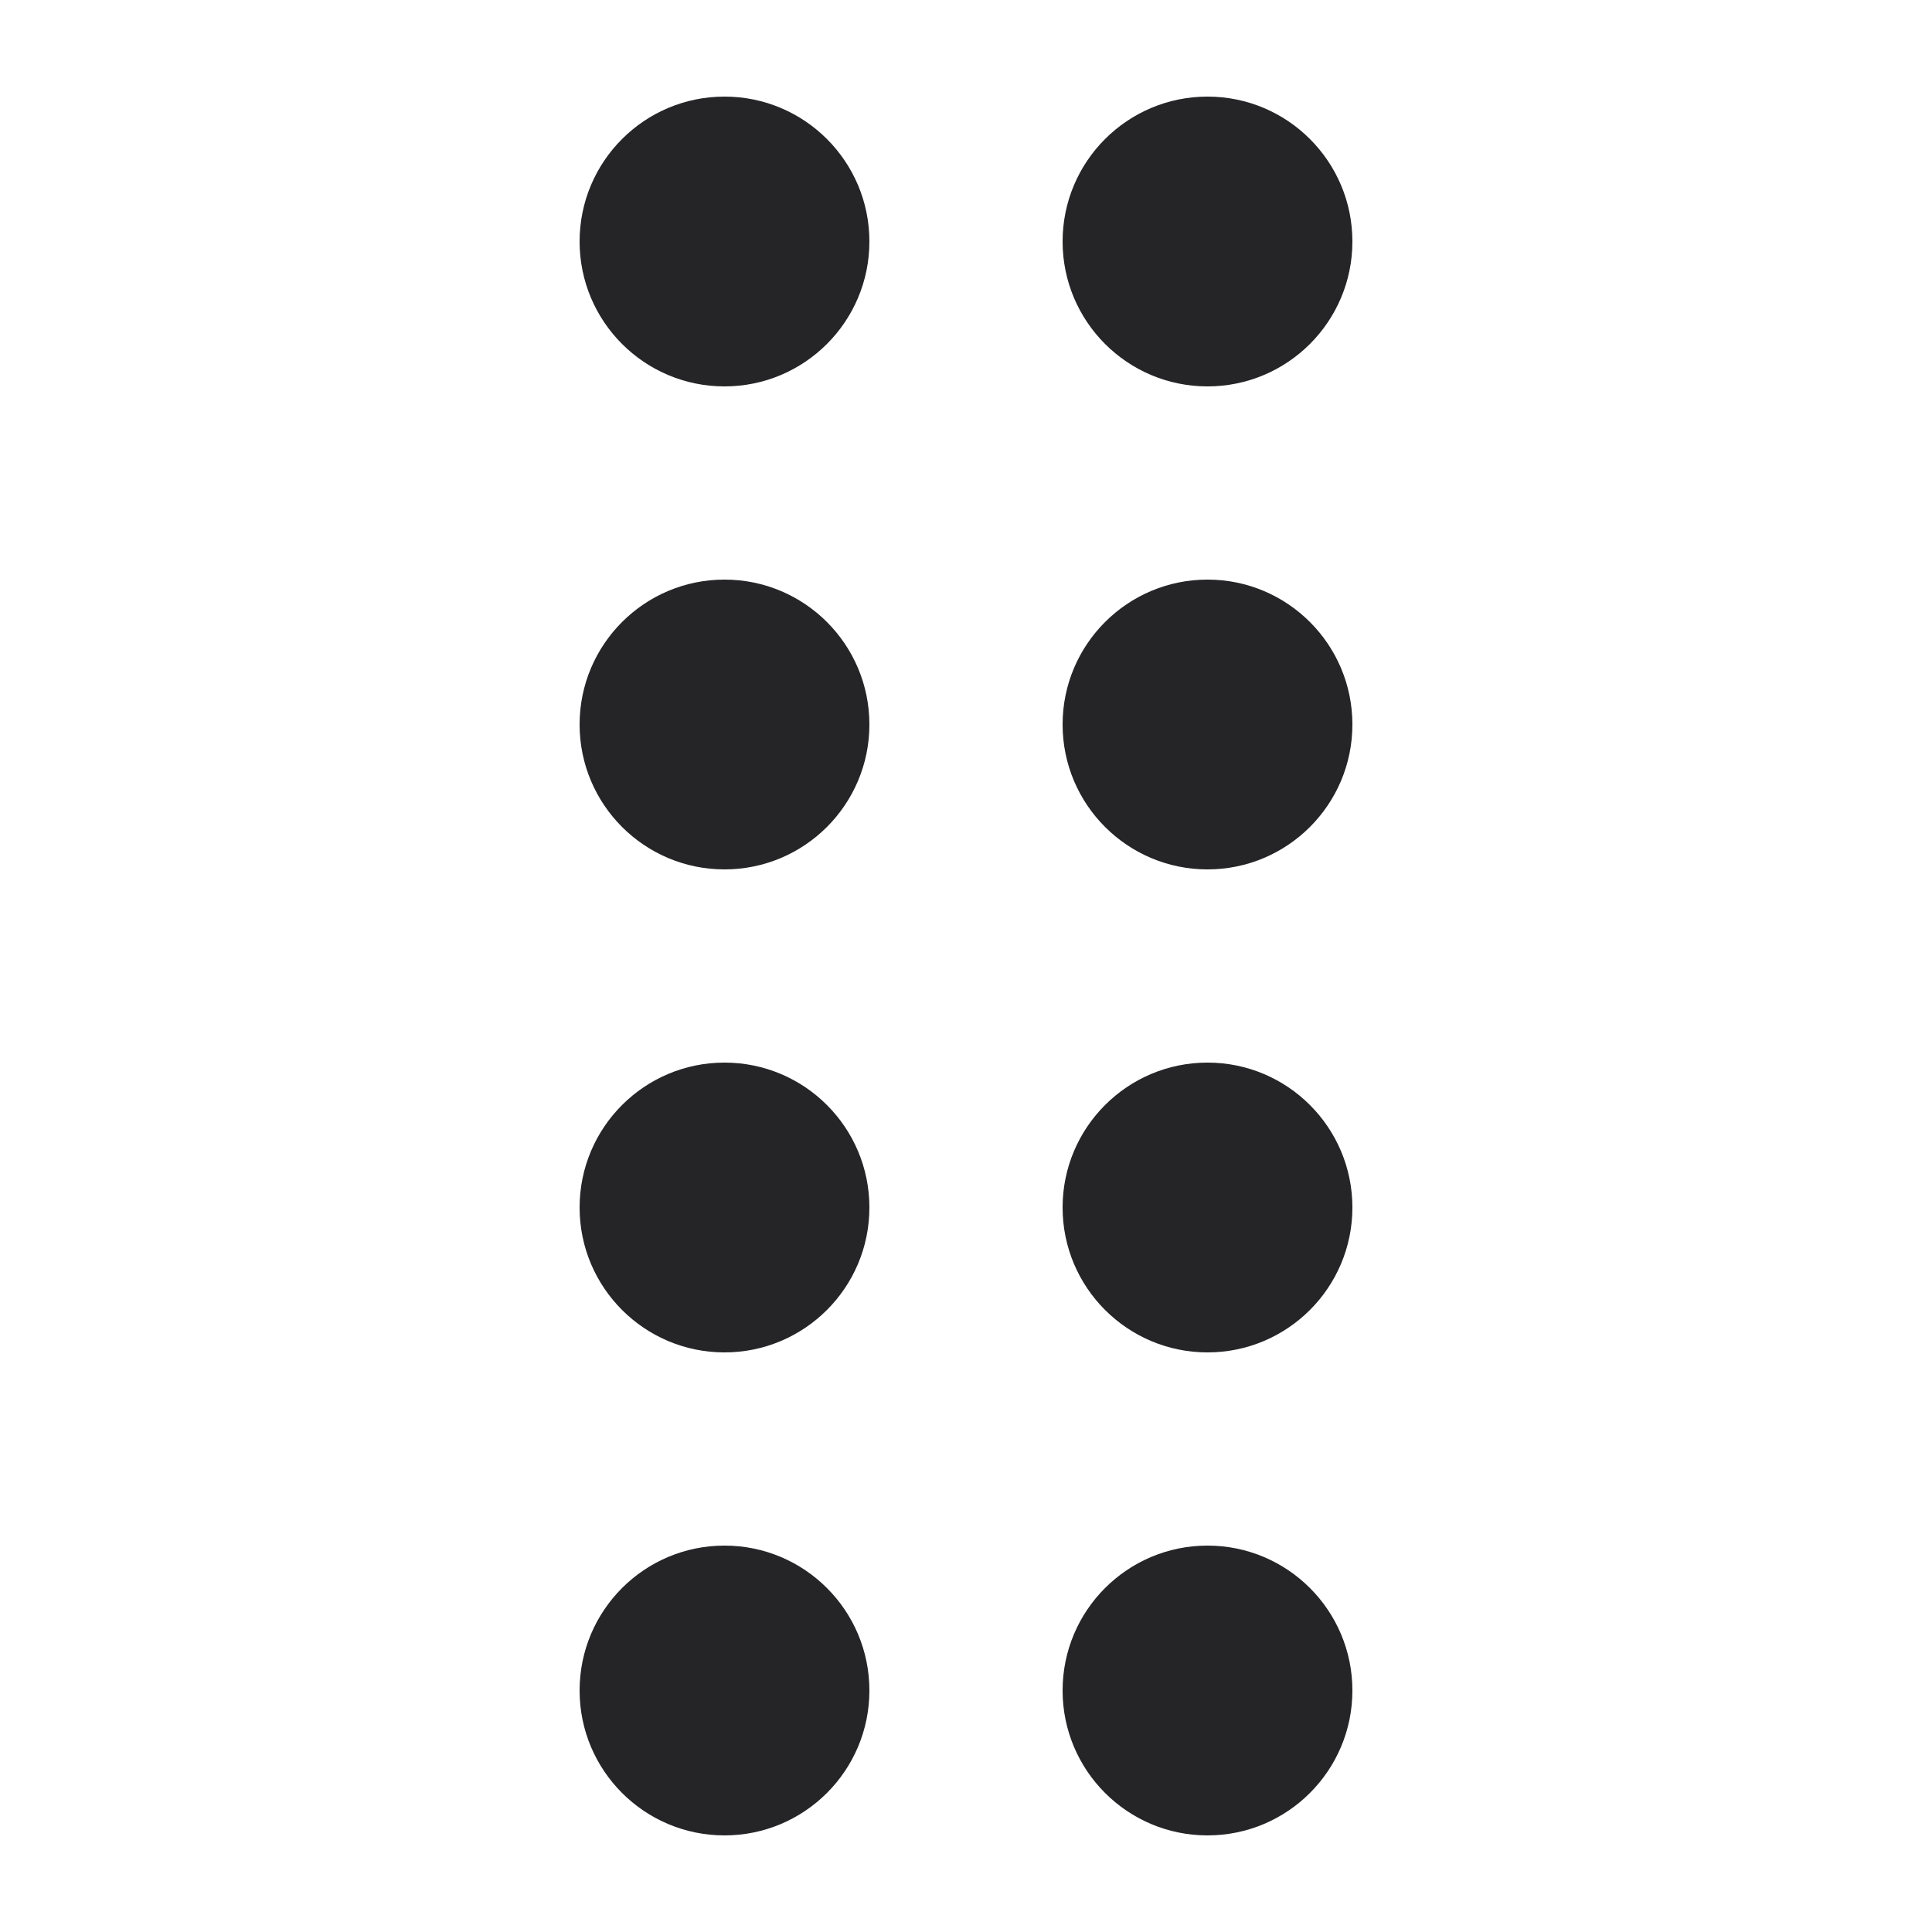
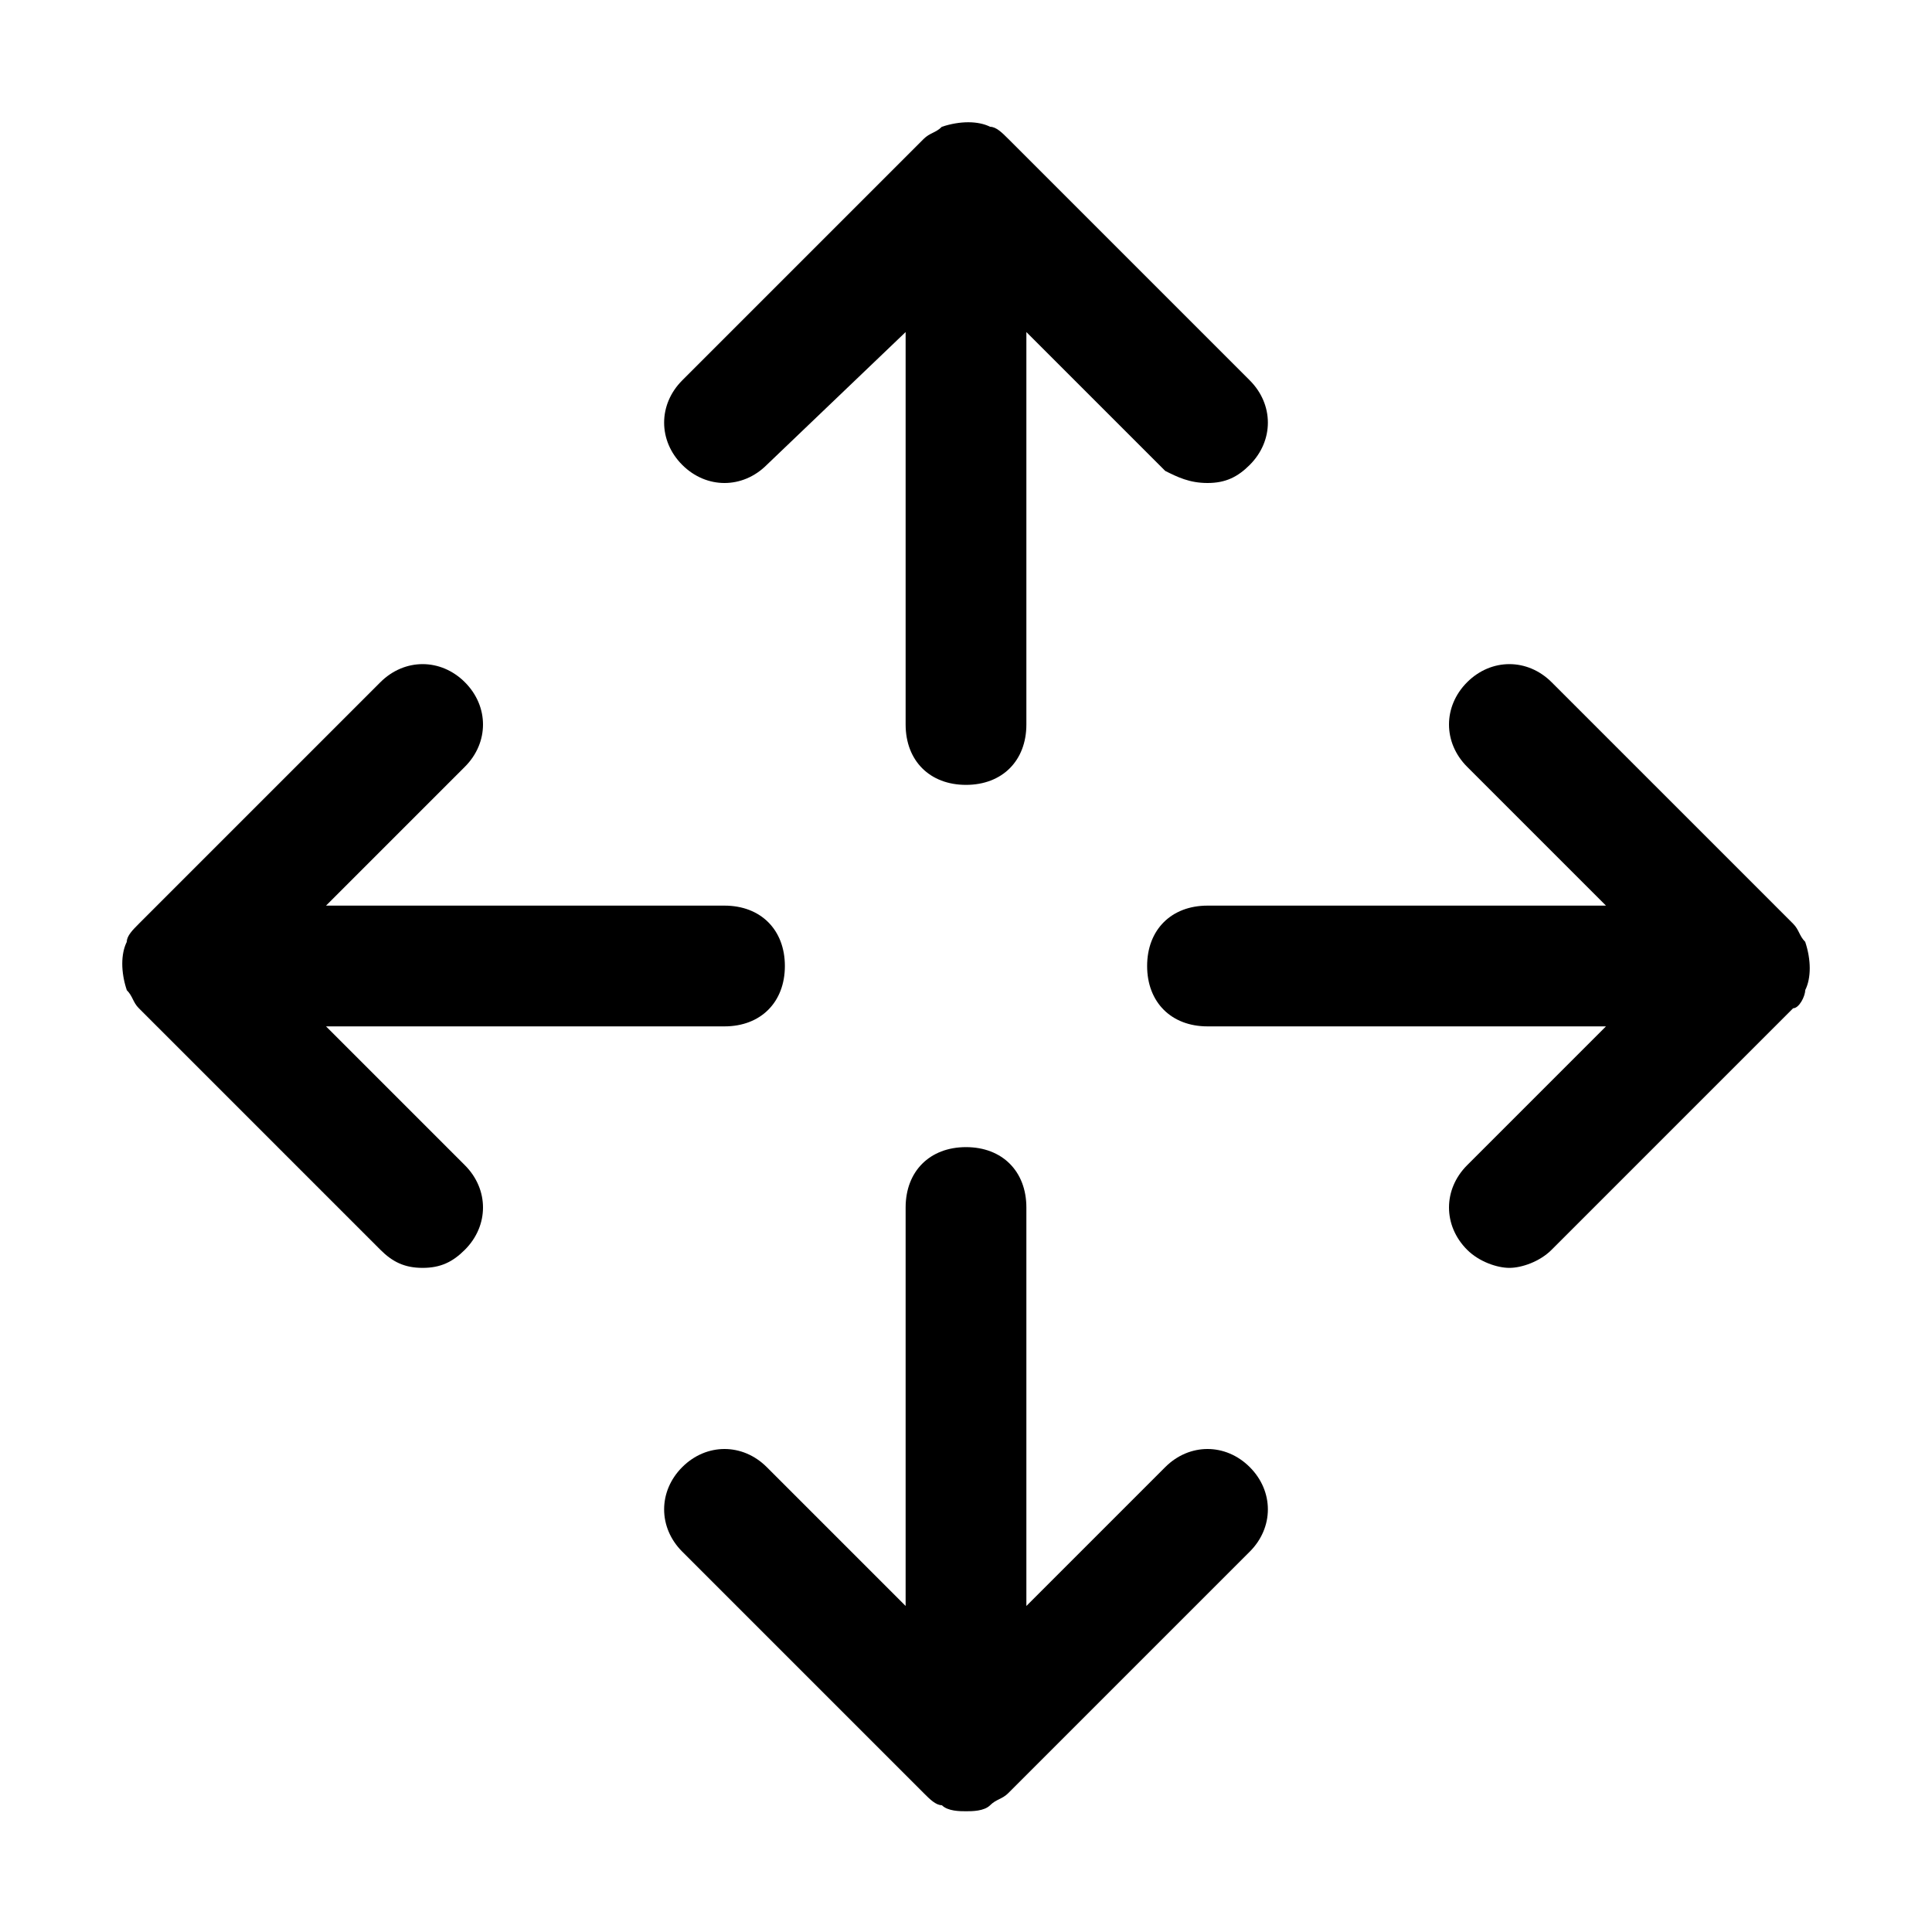
- <svg xmlns="http://www.w3.org/2000/svg" width="24" height="24" viewBox="0 0 24 24" fill="none">
-   <path fill-rule="evenodd" clip-rule="evenodd" d="M7.2 3C7.2 3.994 8.006 4.8 9 4.8C9.994 4.8 10.8 3.994 10.8 3C10.8 2.006 9.994 1.2 9 1.2C8.006 1.2 7.2 2.006 7.2 3ZM13.2 3C13.2 3.994 14.006 4.8 15 4.8C15.994 4.8 16.8 3.994 16.8 3C16.8 2.006 15.994 1.2 15 1.2C14.006 1.2 13.2 2.006 13.2 3ZM9 10.8C8.006 10.8 7.2 9.994 7.2 9C7.2 8.006 8.006 7.2 9 7.2C9.994 7.2 10.8 8.006 10.8 9C10.8 9.994 9.994 10.8 9 10.8ZM13.2 9C13.2 9.994 14.006 10.8 15 10.8C15.994 10.8 16.8 9.994 16.8 9C16.8 8.006 15.994 7.2 15 7.2C14.006 7.2 13.2 8.006 13.2 9ZM9 16.8C8.006 16.8 7.2 15.994 7.2 15C7.2 14.006 8.006 13.2 9 13.2C9.994 13.2 10.8 14.006 10.8 15C10.8 15.994 9.994 16.8 9 16.8ZM7.2 21C7.2 21.994 8.006 22.8 9 22.8C9.994 22.8 10.8 21.994 10.8 21C10.8 20.006 9.994 19.2 9 19.2C8.006 19.2 7.2 20.006 7.2 21ZM15 16.8C14.006 16.8 13.2 15.994 13.2 15C13.2 14.006 14.006 13.2 15 13.2C15.994 13.2 16.8 14.006 16.8 15C16.8 15.994 15.994 16.8 15 16.8ZM13.2 21C13.2 21.994 14.006 22.8 15 22.8C15.994 22.8 16.8 21.994 16.8 21C16.8 20.006 15.994 19.2 15 19.2C14.006 19.2 13.2 20.006 13.2 21Z" fill="#252528" />
+ <svg xmlns="http://www.w3.org/2000/svg" class="svg-icon" style="width: 1em; height: 1em;vertical-align: middle;fill: currentColor;overflow: hidden;" viewBox="0 0 1024 1024" version="1.1">
+   <path d="M406.4 246.4L480 176V384c0 19.2 12.8 32 32 32s32-12.8 32-32V176l73.6 73.6c6.4 3.2 12.8 6.4 22.4 6.4s16-3.2 22.4-9.6c12.8-12.8 12.8-32 0-44.8l-128-128c-3.2-3.2-6.4-6.4-9.6-6.4-6.4-3.2-16-3.2-25.6 0-3.2 3.2-6.4 3.2-9.6 6.4l-128 128c-12.8 12.8-12.8 32 0 44.8s32 12.8 44.8 0zM617.6 777.6L544 851.2V640c0-19.2-12.8-32-32-32s-32 12.8-32 32v211.2l-73.6-73.6c-12.8-12.8-32-12.8-44.8 0s-12.8 32 0 44.8l128 128c3.2 3.2 6.4 6.4 9.6 6.4 3.2 3.2 9.6 3.2 12.8 3.2s9.6 0 12.8-3.2c3.2-3.2 6.4-3.2 9.6-6.4l128-128c12.8-12.8 12.8-32 0-44.8s-32-12.8-44.8 0zM956.8 524.8c3.2-6.4 3.2-16 0-25.6-3.2-3.2-3.2-6.4-6.4-9.6l-128-128c-12.8-12.8-32-12.8-44.8 0s-12.8 32 0 44.8l73.6 73.6H640c-19.2 0-32 12.8-32 32s12.8 32 32 32h211.2l-73.6 73.6c-12.8 12.8-12.8 32 0 44.8 6.4 6.4 16 9.6 22.4 9.6s16-3.2 22.4-9.6l128-128c3.2 0 6.4-6.4 6.4-9.6zM172.8 544H384c19.2 0 32-12.8 32-32s-12.8-32-32-32H172.8l73.6-73.6c12.8-12.8 12.8-32 0-44.8s-32-12.8-44.8 0l-128 128c-3.2 3.2-6.4 6.4-6.4 9.6-3.2 6.4-3.2 16 0 25.6 3.2 3.2 3.2 6.4 6.4 9.6l128 128c6.4 6.4 12.8 9.6 22.4 9.6s16-3.2 22.4-9.6c12.8-12.8 12.8-32 0-44.8L172.8 544z" />
</svg>
